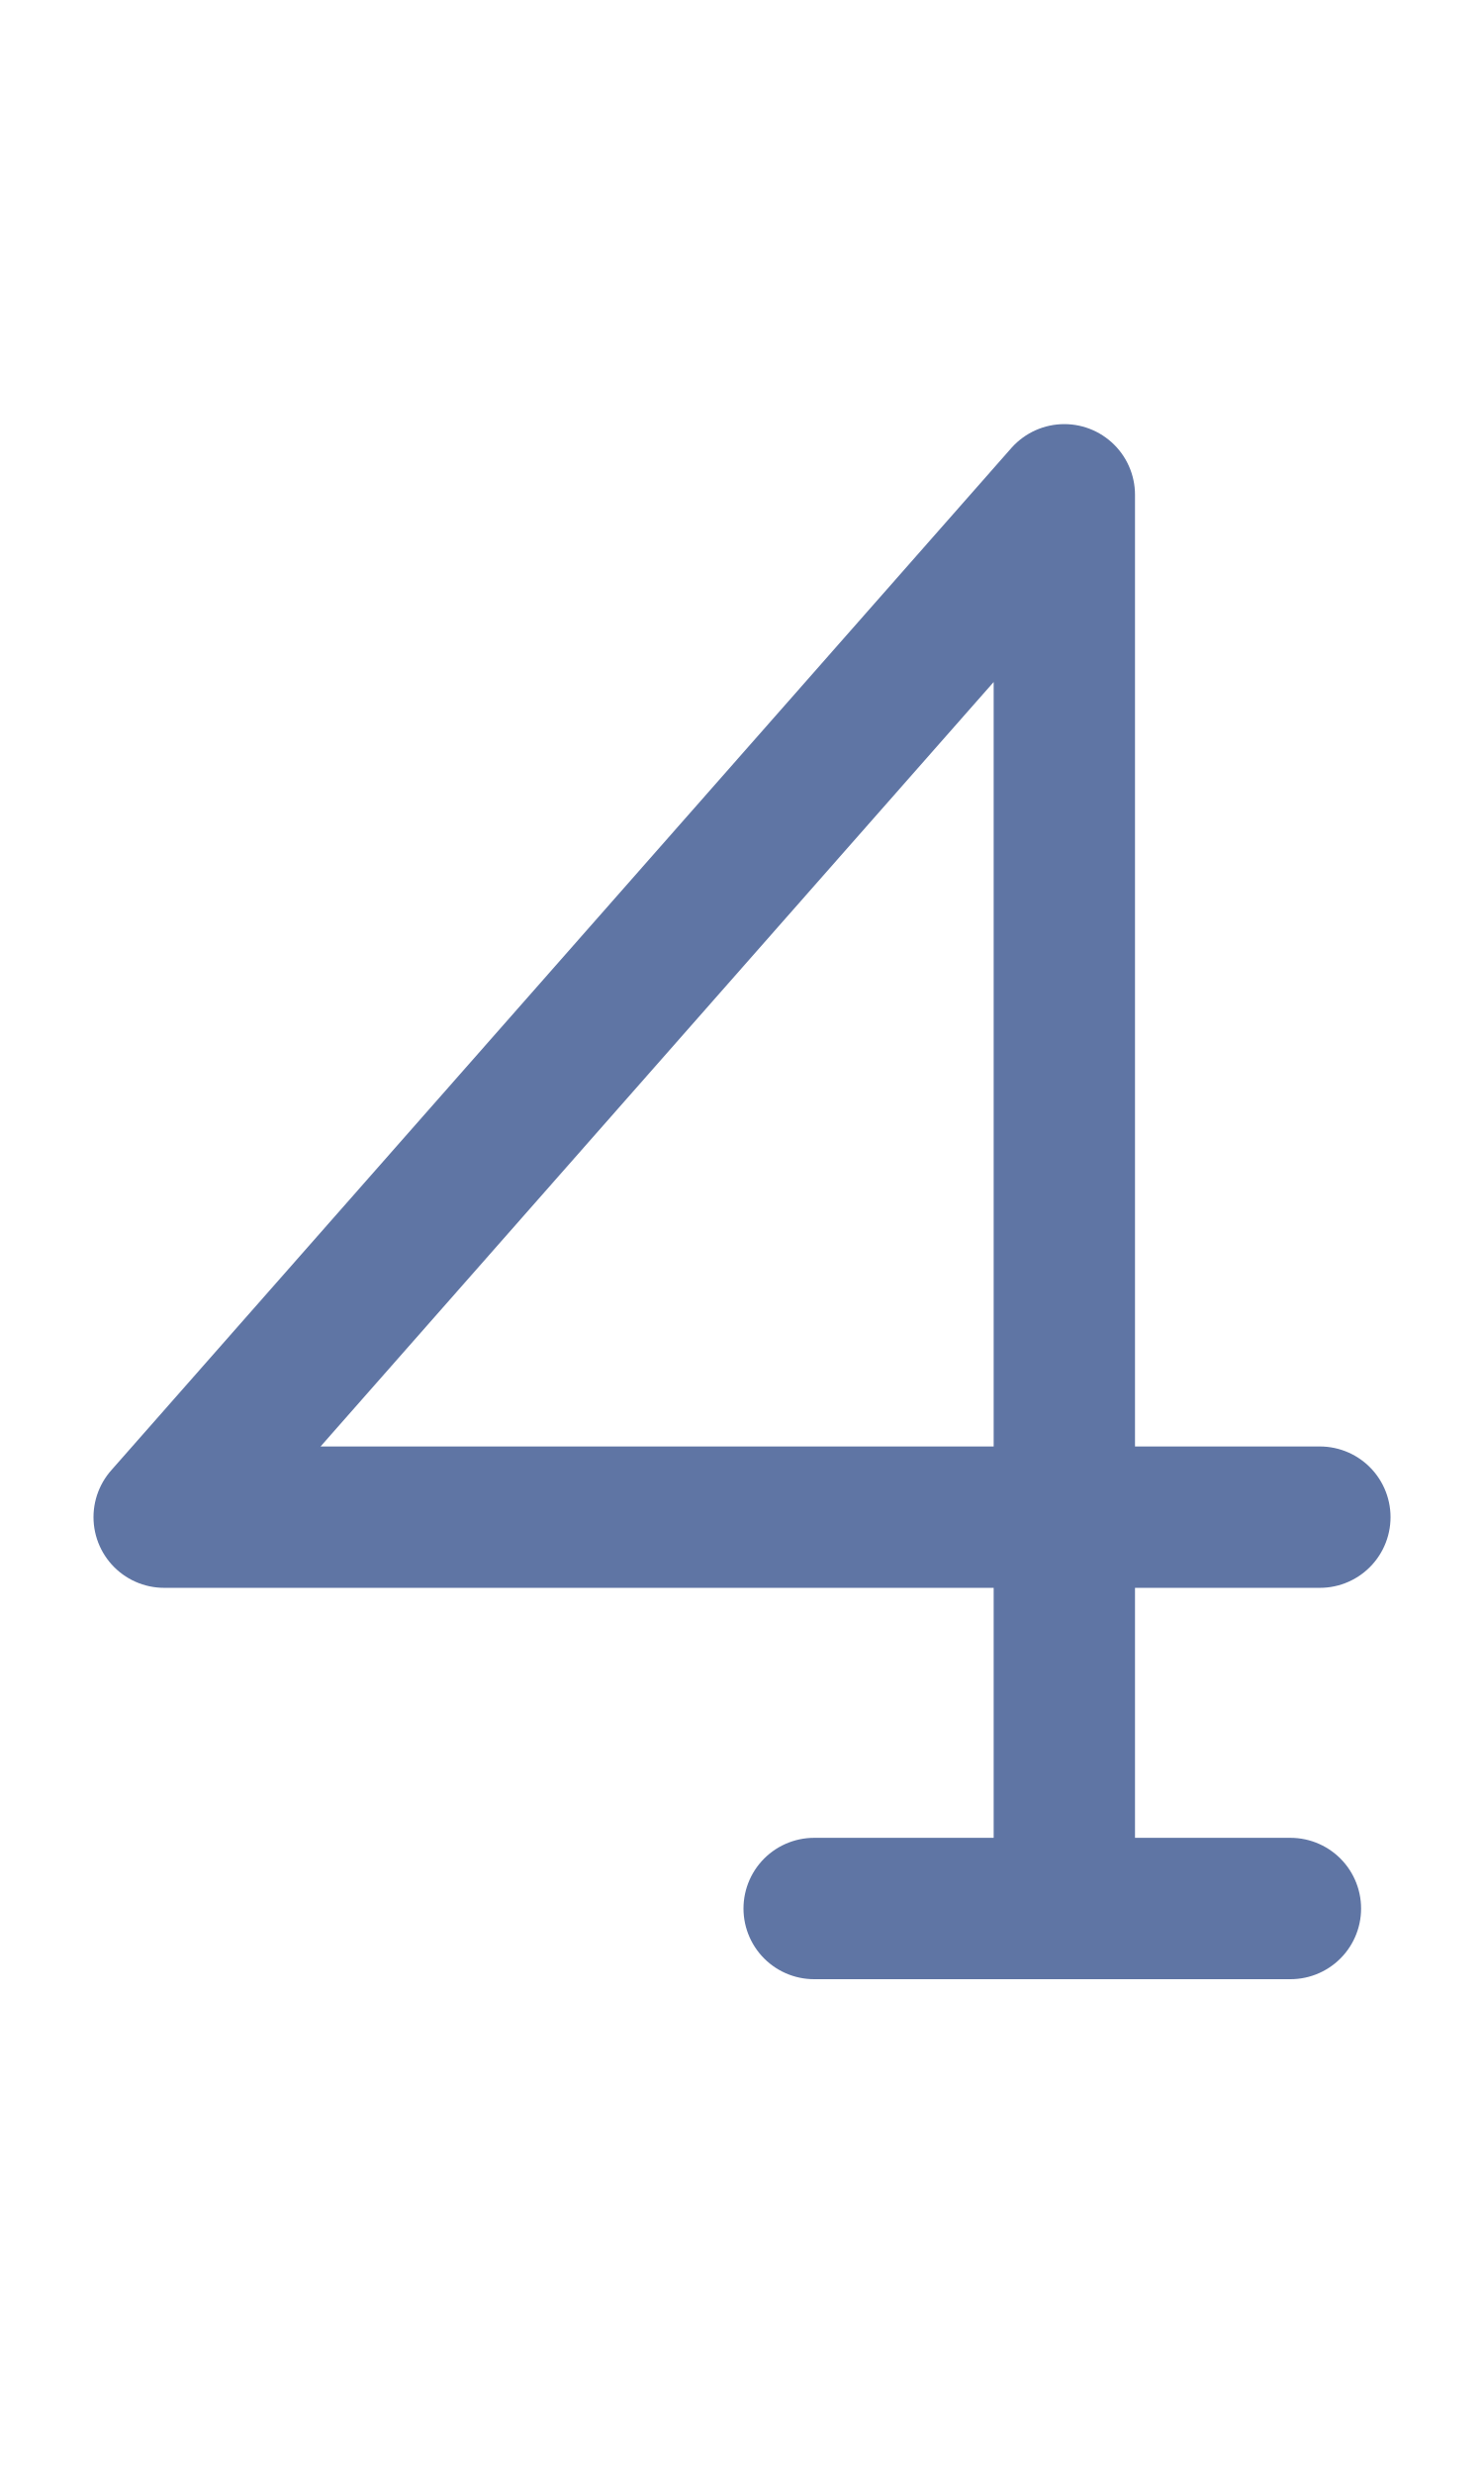
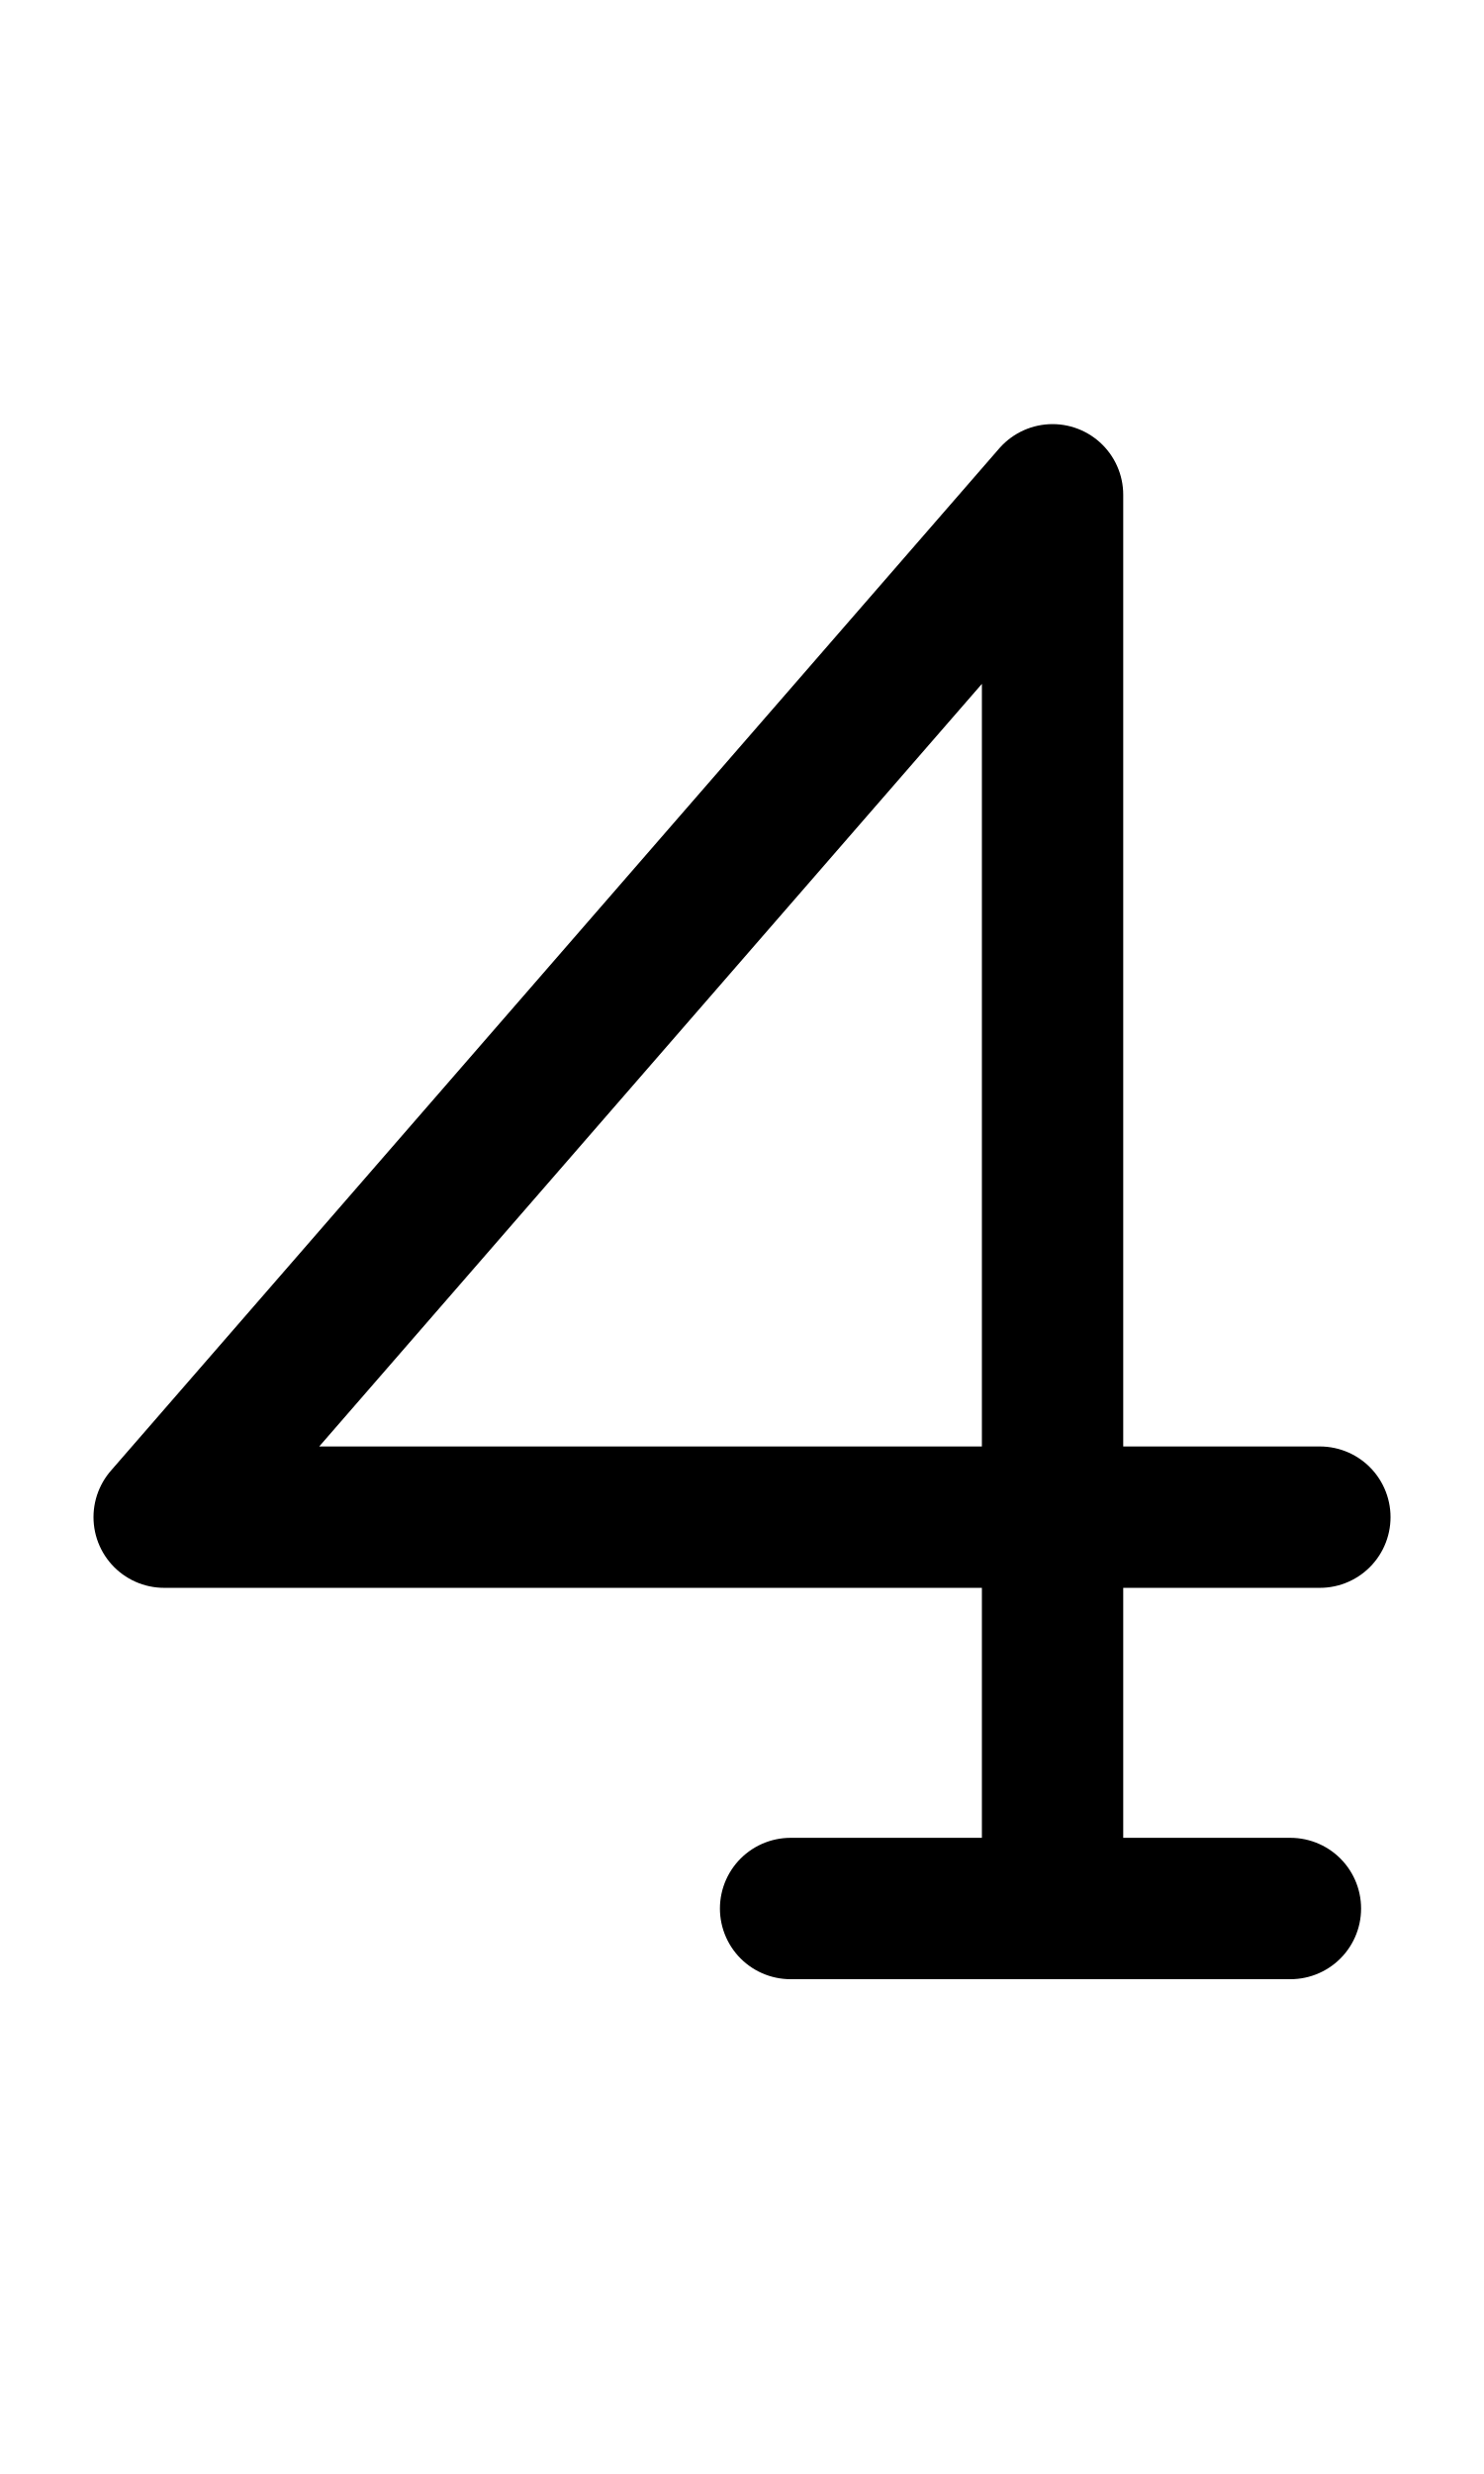
<svg xmlns="http://www.w3.org/2000/svg" width="1008" height="1680" viewBox="0 0 63 105" version="1.1" id="svg5" xml:space="preserve">
  <defs id="defs2" />
  <g id="layer3" style="display:inline;opacity:0.5;stroke-width:3.6;stroke-dasharray:none" transform="matrix(0.8333333,0,0,0.8333333,-157.9762,-173.0963)" />
  <g id="layer2" style="display:inline" />
  <g id="layer1" style="display:inline">
-     <path style="display:inline;fill:none;fill-opacity:1;stroke:#5f75a4;stroke-width:6;stroke-linecap:round;stroke-linejoin:round;stroke-miterlimit:2.613;stroke-dasharray:none;stroke-opacity:1" d="m 34.563,81 20.219,0" id="path1563" />
-     <path style="display:inline;fill:none;fill-opacity:1;stroke:#5f75a4;stroke-width:6;stroke-linecap:round;stroke-linejoin:round;stroke-miterlimit:2.613;stroke-dasharray:none;stroke-opacity:1" d="M 45.184,80.875 V 21 L 6.969,64.39 h 49.063" id="path1565" />
+     <path style="display:inline;fill:none;fill-opacity:1;stroke:#000000;stroke-width:6;stroke-linecap:round;stroke-linejoin:round;stroke-miterlimit:2.613;stroke-dasharray:none;stroke-opacity:1" d="m 33.563,81 h 21.219" id="path1563" />
+     <path style="display:inline;fill:none;fill-opacity:1;stroke:#000000;stroke-width:6;stroke-linecap:round;stroke-linejoin:round;stroke-miterlimit:2.613;stroke-dasharray:none;stroke-opacity:1" d="M 44.684,80.875 V 21 L 6.969,64.39 h 49.063" id="path1565" />
  </g>
</svg>
